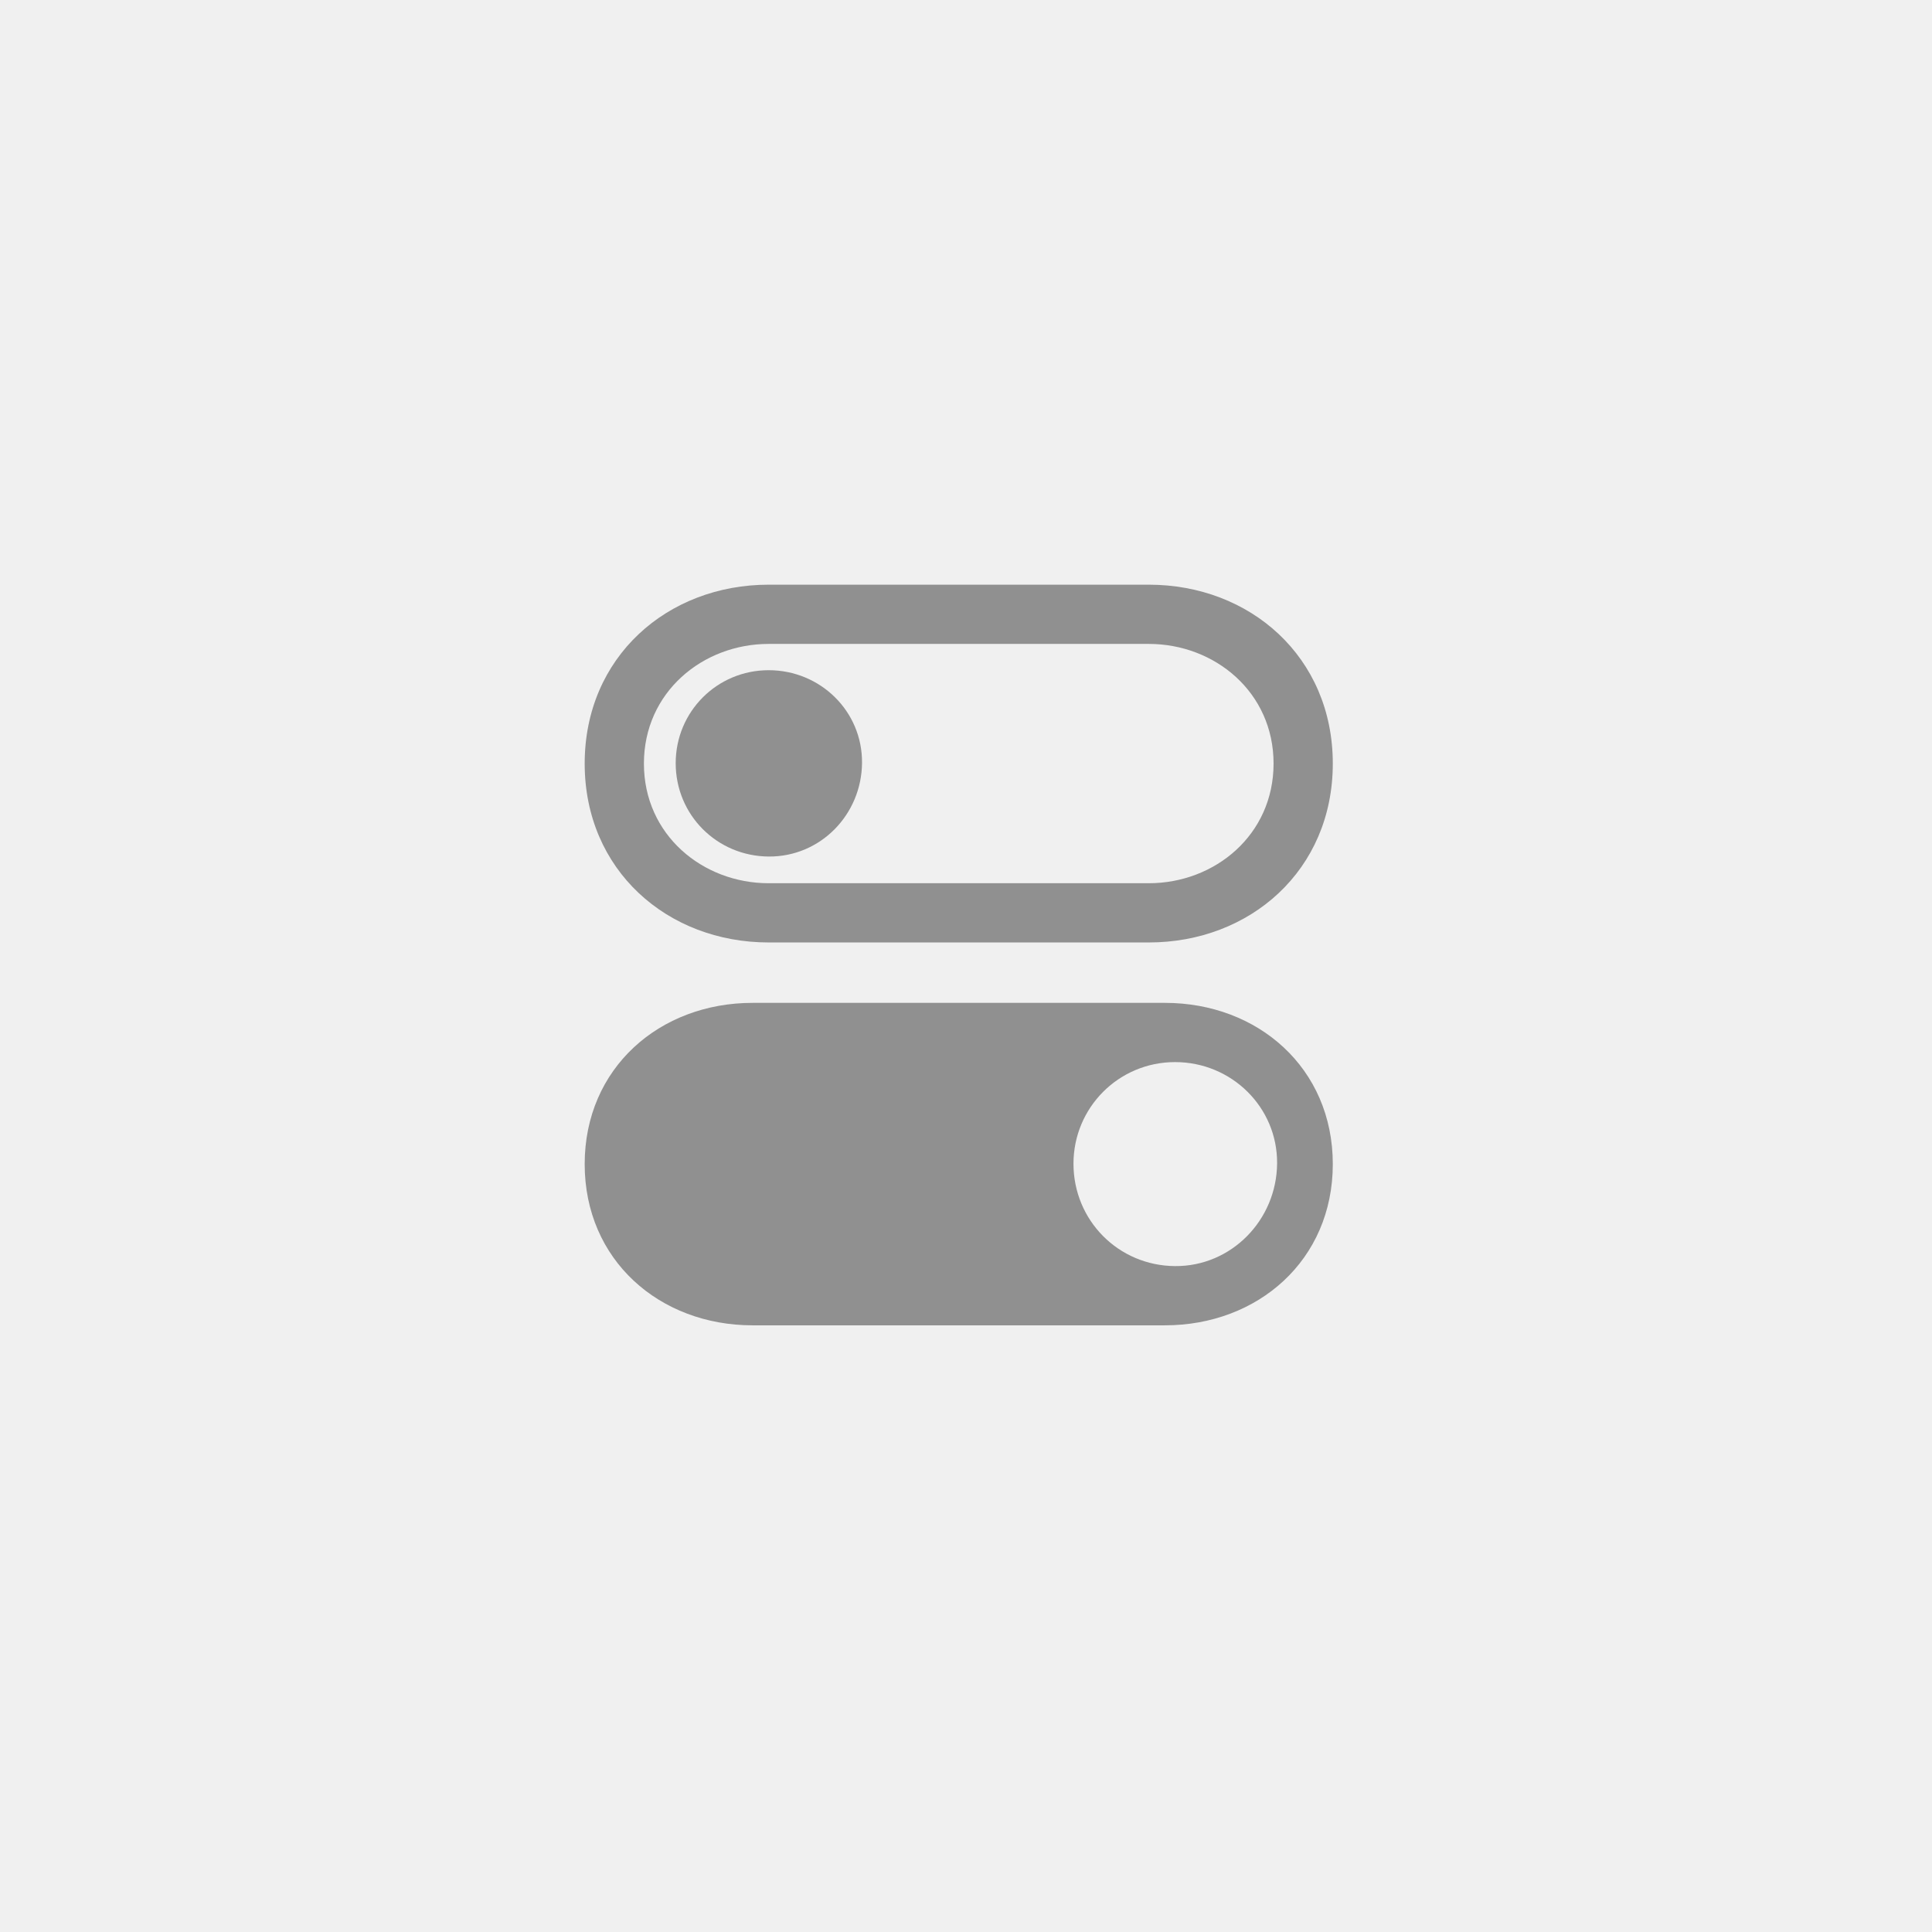
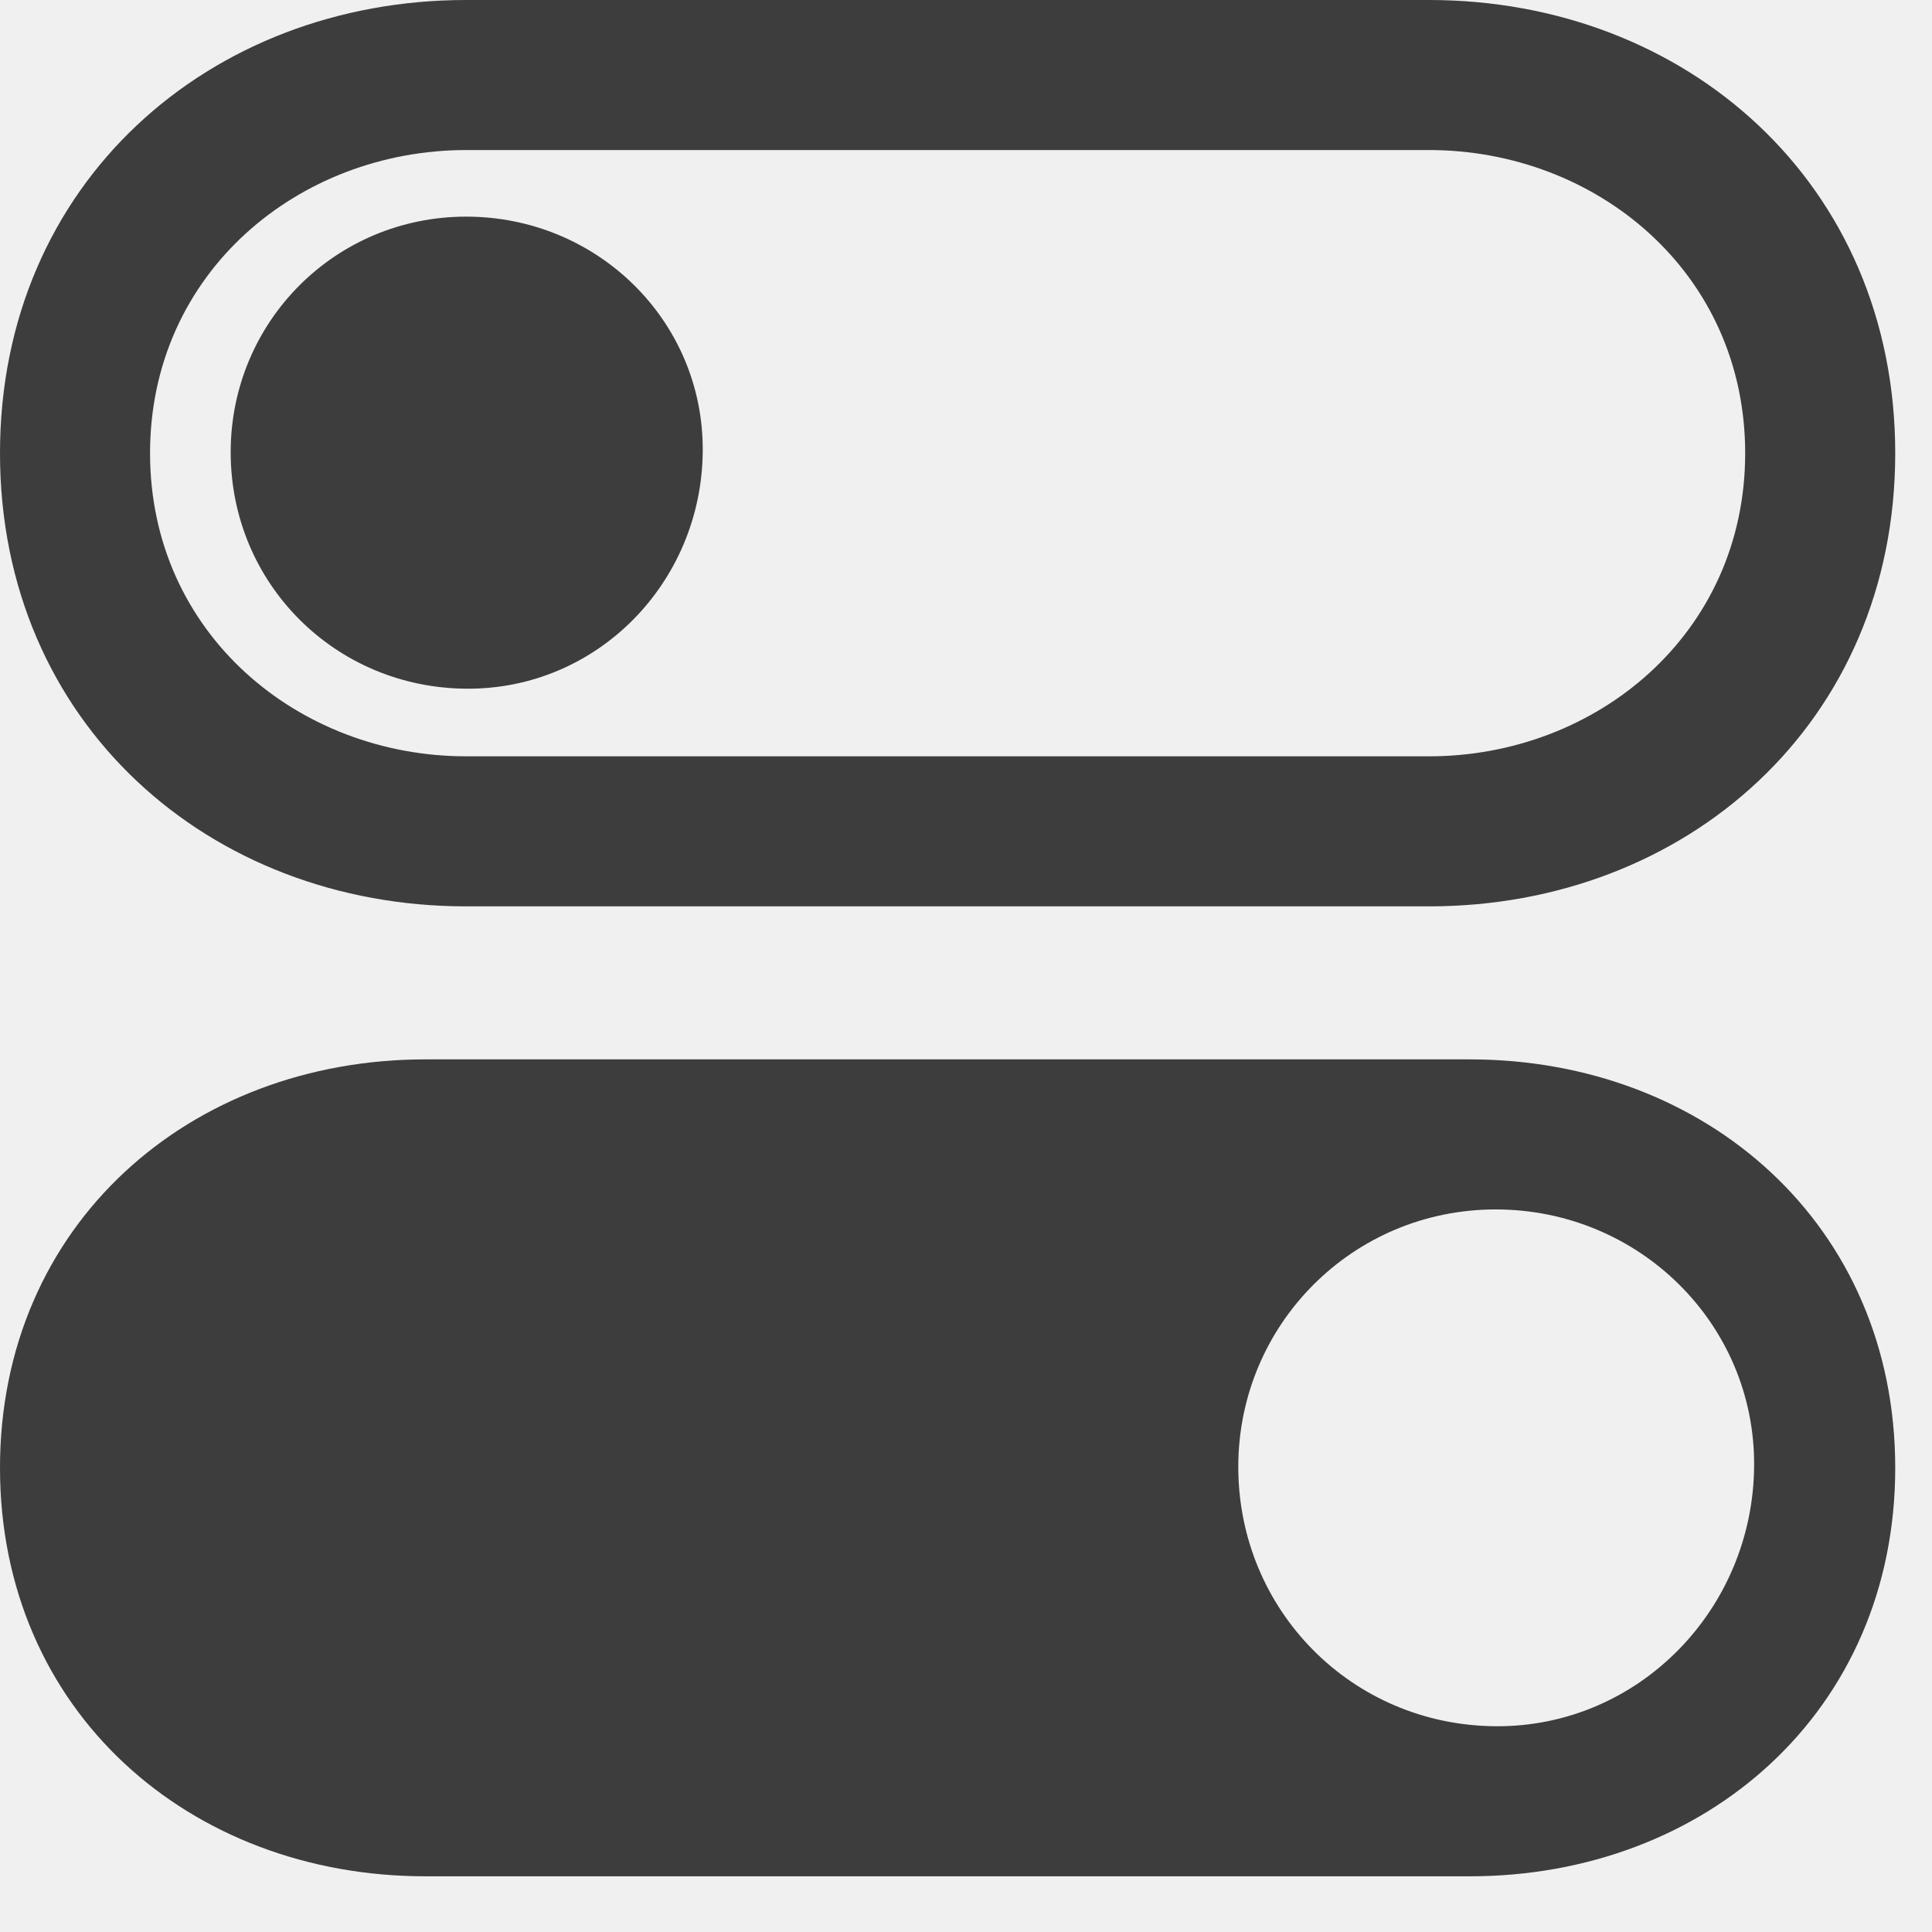
- <svg xmlns="http://www.w3.org/2000/svg" width="76" height="76" viewBox="0 0 76 76" fill="none">
-   <g clip-path="url(#clip0_270_214)">
-     <path d="M29.605 52.135H45.824C49.481 52.135 52.429 49.574 52.429 45.793C52.429 42.012 49.481 39.45 45.824 39.45H29.605C25.948 39.45 23 42.012 23 45.793C23 49.574 25.948 52.135 29.605 52.135ZM46.225 49.805C43.987 49.79 42.228 47.999 42.228 45.777C42.228 43.571 44.003 41.78 46.225 41.78C48.447 41.78 50.253 43.555 50.238 45.762C50.222 47.999 48.432 49.821 46.225 49.805Z" fill="black" fill-opacity="0.4" />
-     <path d="M30.238 33.694C32.275 33.709 33.895 32.043 33.91 30.006C33.926 27.984 32.275 26.364 30.238 26.364C28.201 26.364 26.58 28 26.58 30.021C26.58 32.058 28.201 33.679 30.238 33.694Z" fill="black" fill-opacity="0.4" />
-     <path d="M30.238 37.074H45.191C49.173 37.074 52.429 34.235 52.429 30.037C52.429 25.84 49.173 23 45.191 23H30.238C26.256 23 23 25.84 23 30.037C23 34.235 26.256 37.074 30.238 37.074ZM30.238 34.744C27.645 34.744 25.33 32.846 25.33 30.037C25.33 27.228 27.645 25.33 30.238 25.33H45.191C47.784 25.33 50.099 27.228 50.099 30.037C50.099 32.846 47.784 34.744 45.191 34.744H30.238Z" fill="black" fill-opacity="0.4" />
+ <svg xmlns="http://www.w3.org/2000/svg" width="30" height="30" viewBox="0 0 30 30" fill="none">
+   <g clip-path="url(#clip0_2315_3333)">
+     <path d="M6.605 29.135H22.824C26.481 29.135 29.429 26.574 29.429 22.793C29.429 19.012 26.481 16.45 22.824 16.45H6.605C2.948 16.45 0 19.012 0 22.793C0 26.574 2.948 29.135 6.605 29.135ZM23.225 26.805C20.988 26.79 19.228 25 19.228 22.777C19.228 20.57 21.003 18.78 23.225 18.78C25.448 18.78 27.253 20.555 27.238 22.762C27.222 25 25.432 26.821 23.225 26.805Z" fill="#1E1E1E" fill-opacity="0.85" />
+     <path d="M7.239 10.694C9.276 10.71 10.897 9.043 10.912 7.006C10.928 4.985 9.276 3.364 7.239 3.364C5.202 3.364 3.582 5 3.582 7.022C3.582 9.059 5.202 10.679 7.239 10.694Z" fill="#1E1E1E" fill-opacity="0.85" />
+     <path d="M7.238 14.074H22.191C26.173 14.074 29.429 11.235 29.429 7.037C29.429 2.84 26.173 0 22.191 0H7.238C3.256 0 0 2.84 0 7.037C0 11.235 3.256 14.074 7.238 14.074ZM7.238 11.744C4.645 11.744 2.33 9.846 2.33 7.037C2.33 4.228 4.645 2.33 7.238 2.33H22.191C24.784 2.33 27.099 4.228 27.099 7.037C27.099 9.846 24.784 11.744 22.191 11.744H7.238Z" fill="#1E1E1E" fill-opacity="0.85" />
  </g>
  <defs>
-     <clipPath id="clip0_270_214">
-       <rect width="30" height="29.182" fill="white" transform="translate(23 23)" />
+     <clipPath id="clip0_2315_3333">
+       <rect width="30" height="29.182" fill="white" />
    </clipPath>
  </defs>
</svg>
